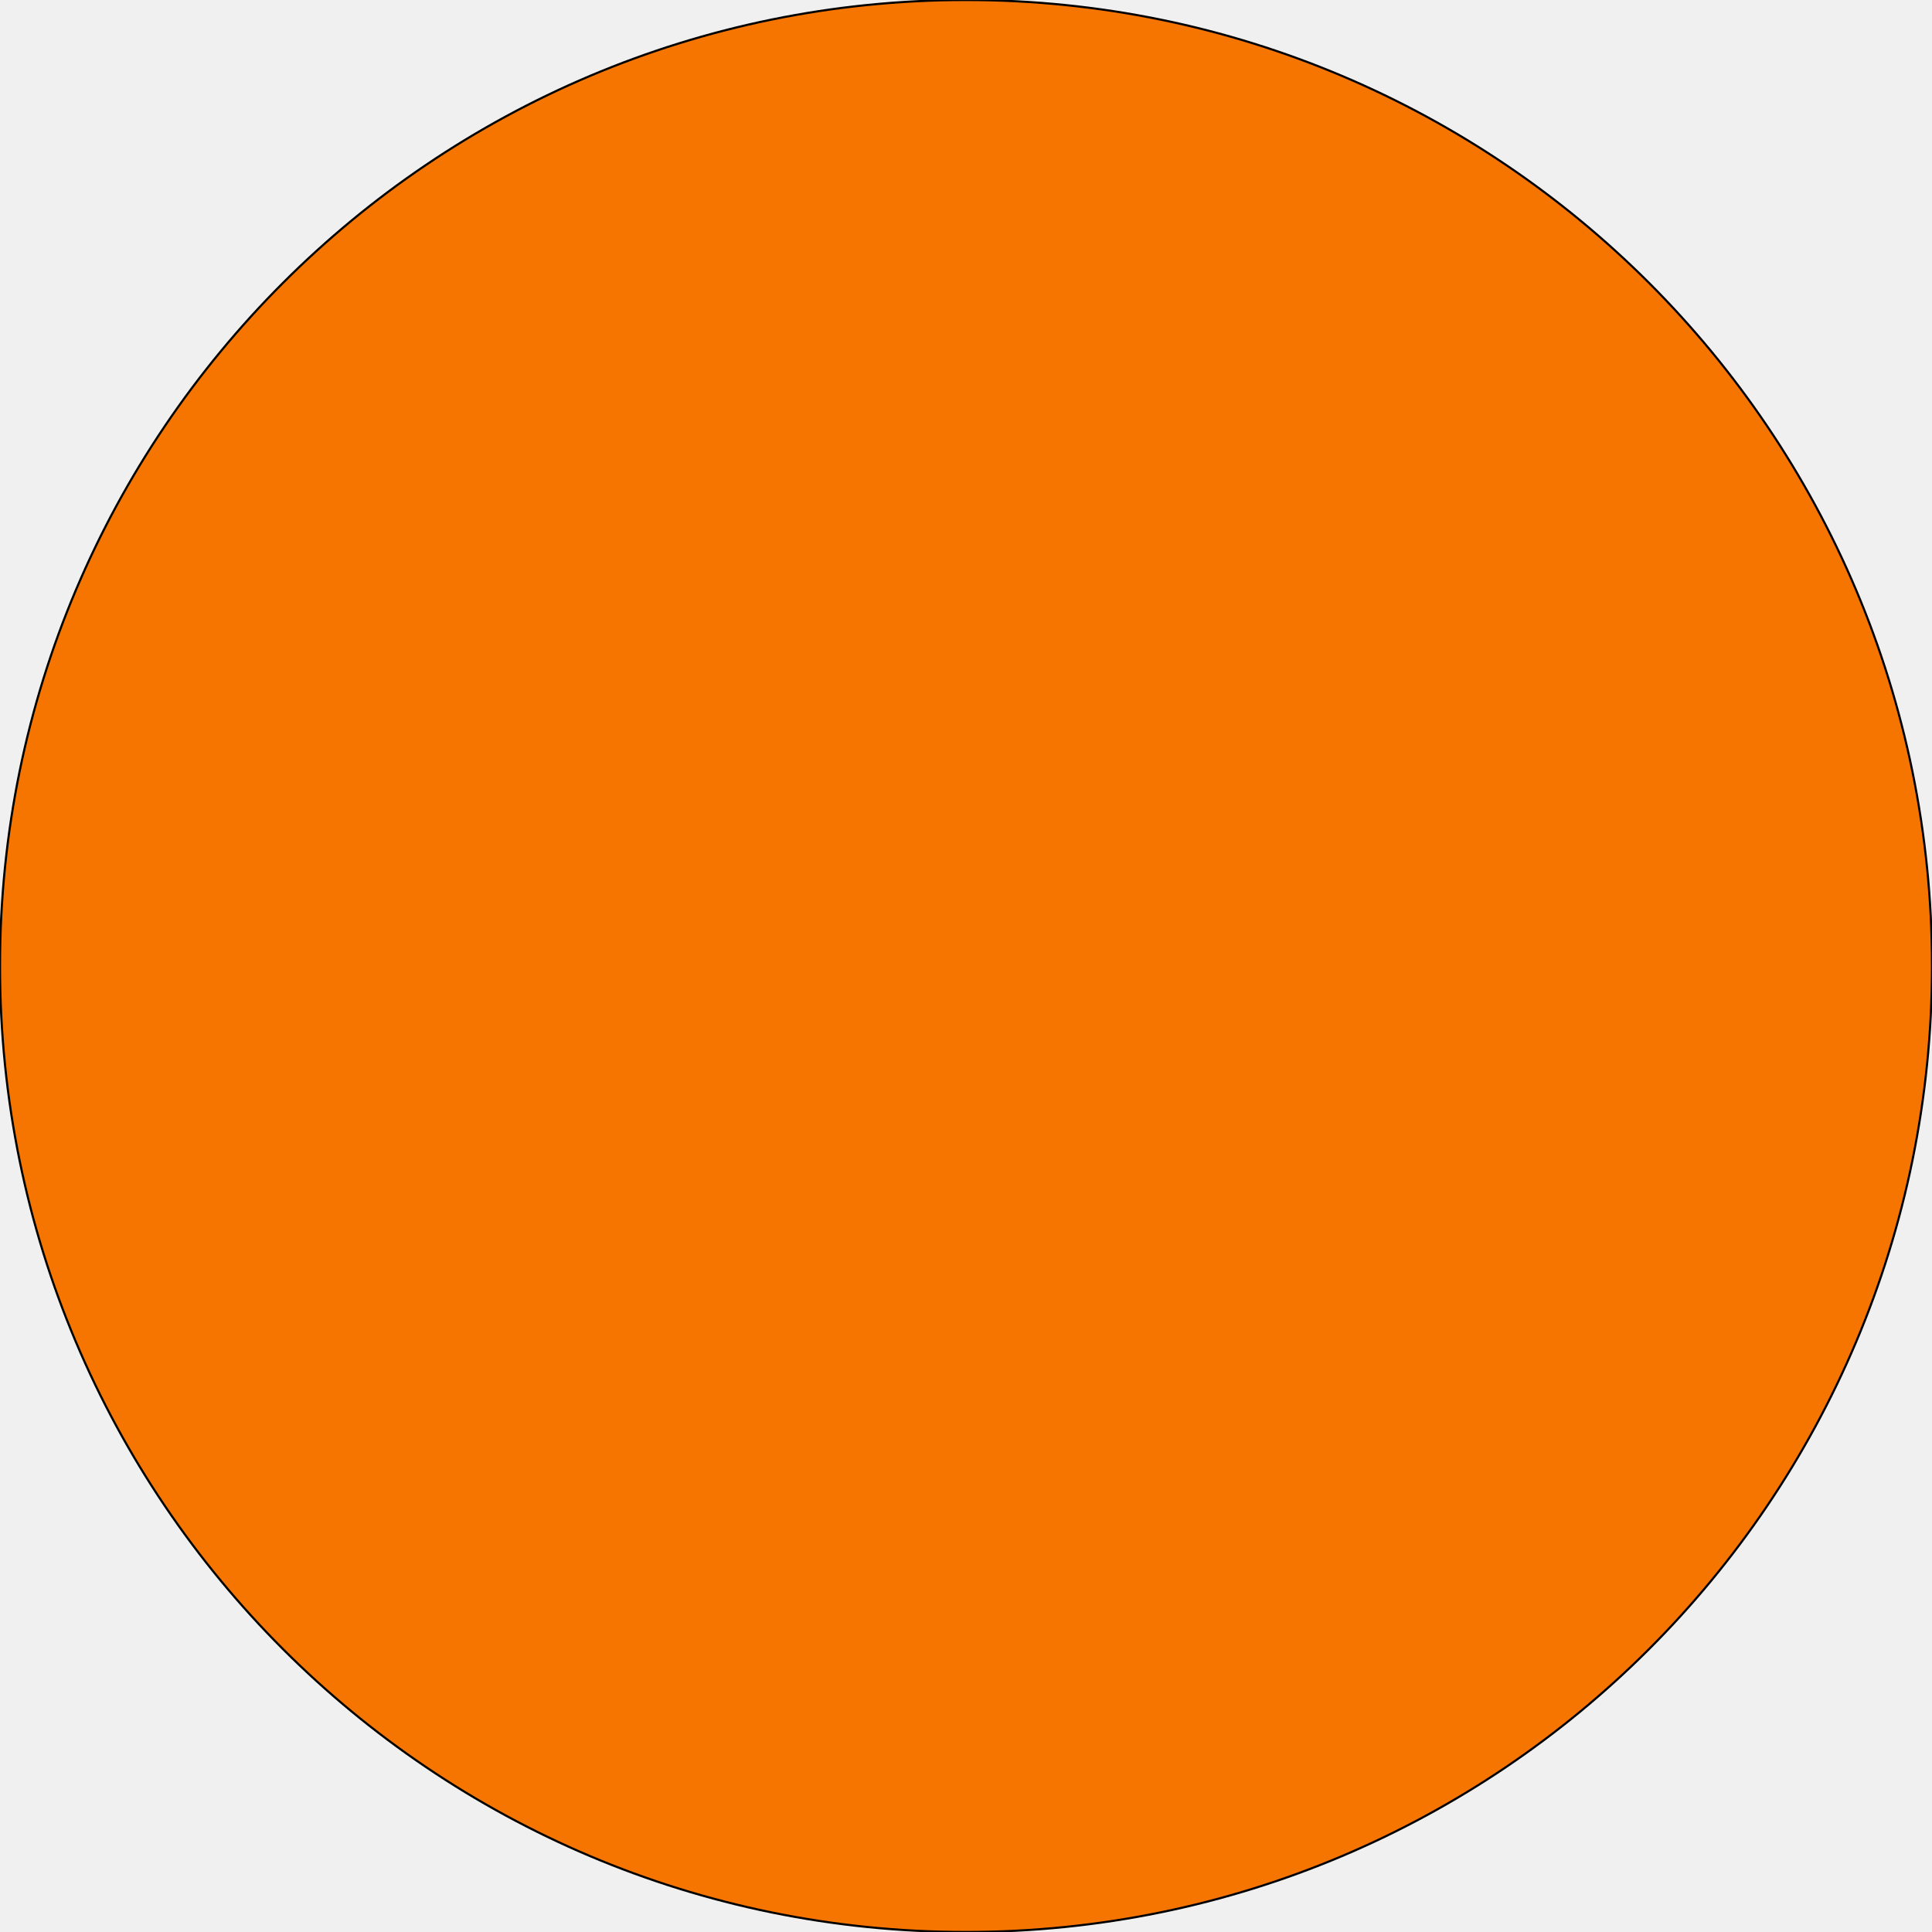
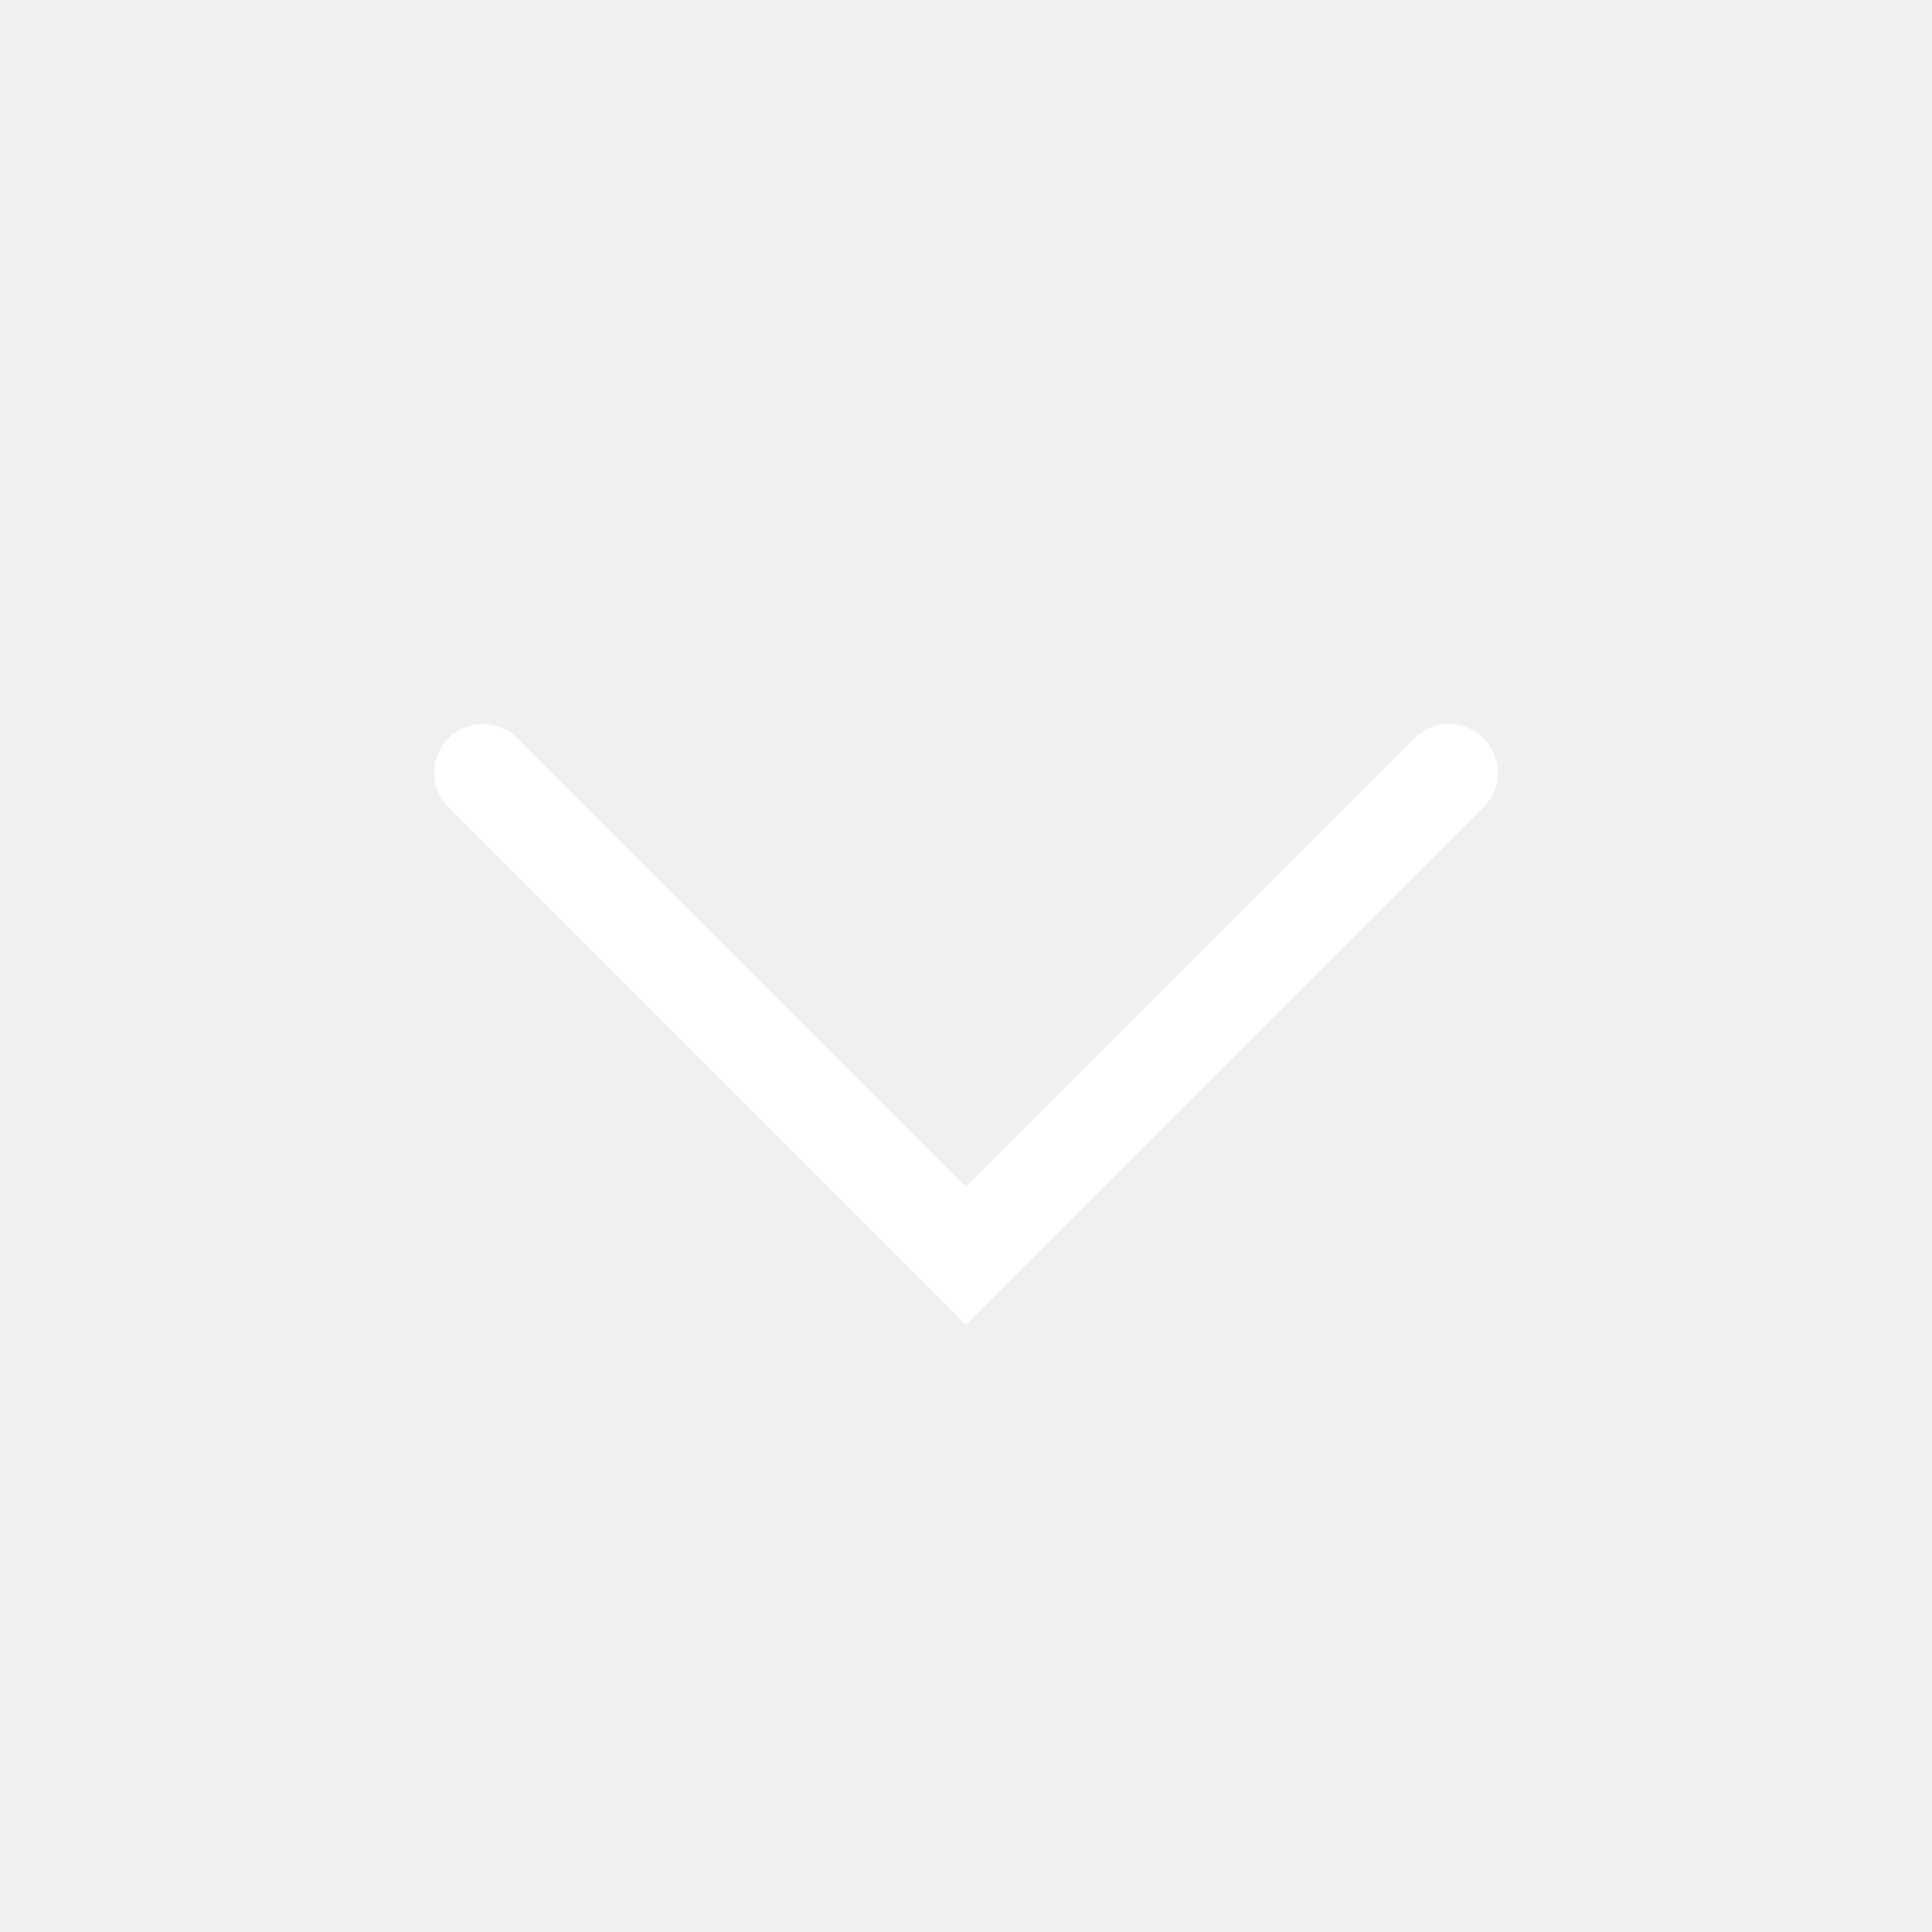
<svg xmlns="http://www.w3.org/2000/svg" viewBox="0 0 50 50" version="1.2" baseProfile="tiny">
  <defs>
</defs>
  <g fill="none" stroke="black" stroke-width="1" fill-rule="evenodd" stroke-linecap="square" stroke-linejoin="bevel">
    <g fill="none" stroke="#000000" stroke-opacity="1" stroke-width="1" stroke-linecap="square" stroke-linejoin="bevel" transform="matrix(1,0,0,1,0,0)" font-family="Noto Sans" font-size="10" font-weight="400" font-style="normal">
</g>
-     <g fill="#f67400" fill-opacity="1" stroke="#000000" stroke-opacity="1" stroke-width="1" stroke-linecap="butt" stroke-linejoin="miter" stroke-miterlimit="4" transform="matrix(0.0552956,0,0,-0.0552956,-1.59555,49.1355)" font-family="Noto Sans" font-size="10" font-weight="400" font-style="normal">
-       <path vector-effect="none" fill-rule="nonzero" d="M480.97,-15.634 C730.666,-15.634 933.086,186.786 933.086,436.483 C933.086,686.177 730.666,888.597 480.97,888.597 C231.275,888.597 28.855,686.177 28.855,436.483 C28.855,186.786 231.275,-15.634 480.97,-15.634 Z " />
+     <g fill="none" stroke="#ffffff" stroke-opacity="1" stroke-width="1.01" stroke-linecap="round" stroke-linejoin="miter" stroke-miterlimit="2" transform="matrix(2.5,0,0,2.5,2.5,2.5)" font-family="Noto Sans" font-size="10" font-weight="400" font-style="normal">
+       <polyline fill="none" vector-effect="none" points="4,7 9,12 14,7 " />
    </g>
    <g fill="none" stroke="#000000" stroke-opacity="1" stroke-width="1" stroke-linecap="square" stroke-linejoin="bevel" transform="matrix(1,0,0,1,0,0)" font-family="Noto Sans" font-size="10" font-weight="400" font-style="normal">
</g>
  </g>
</svg>
